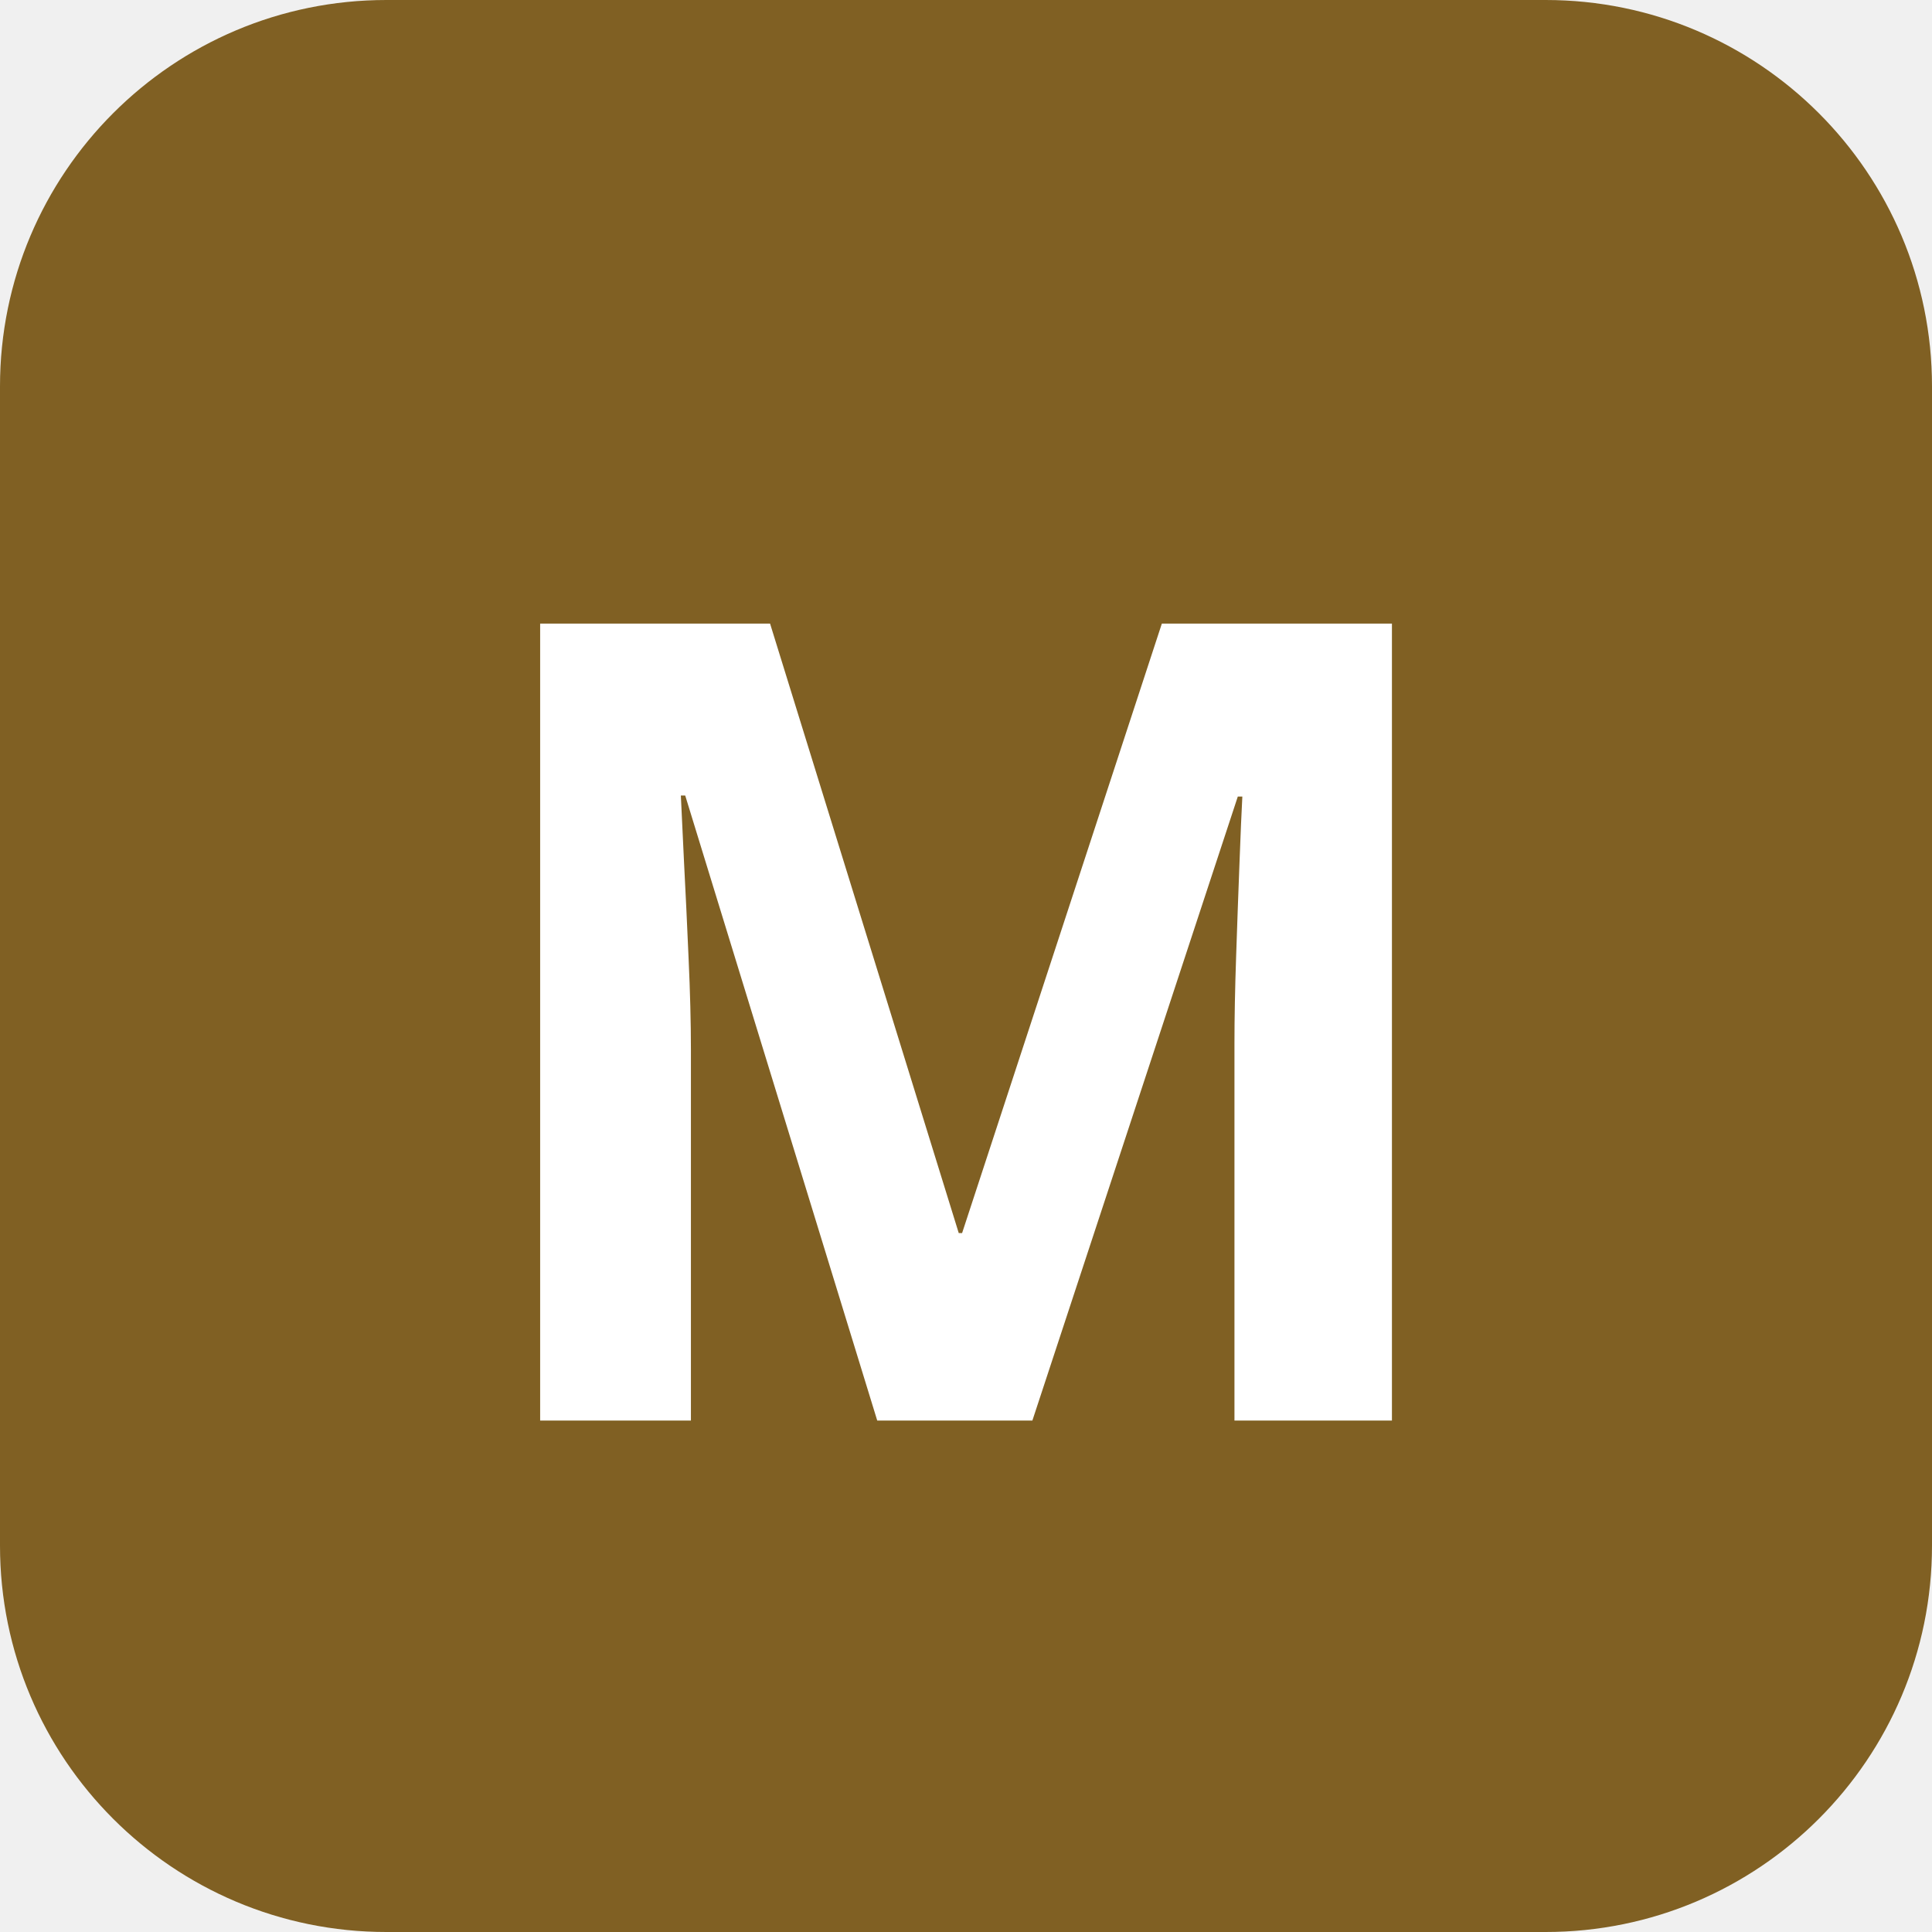
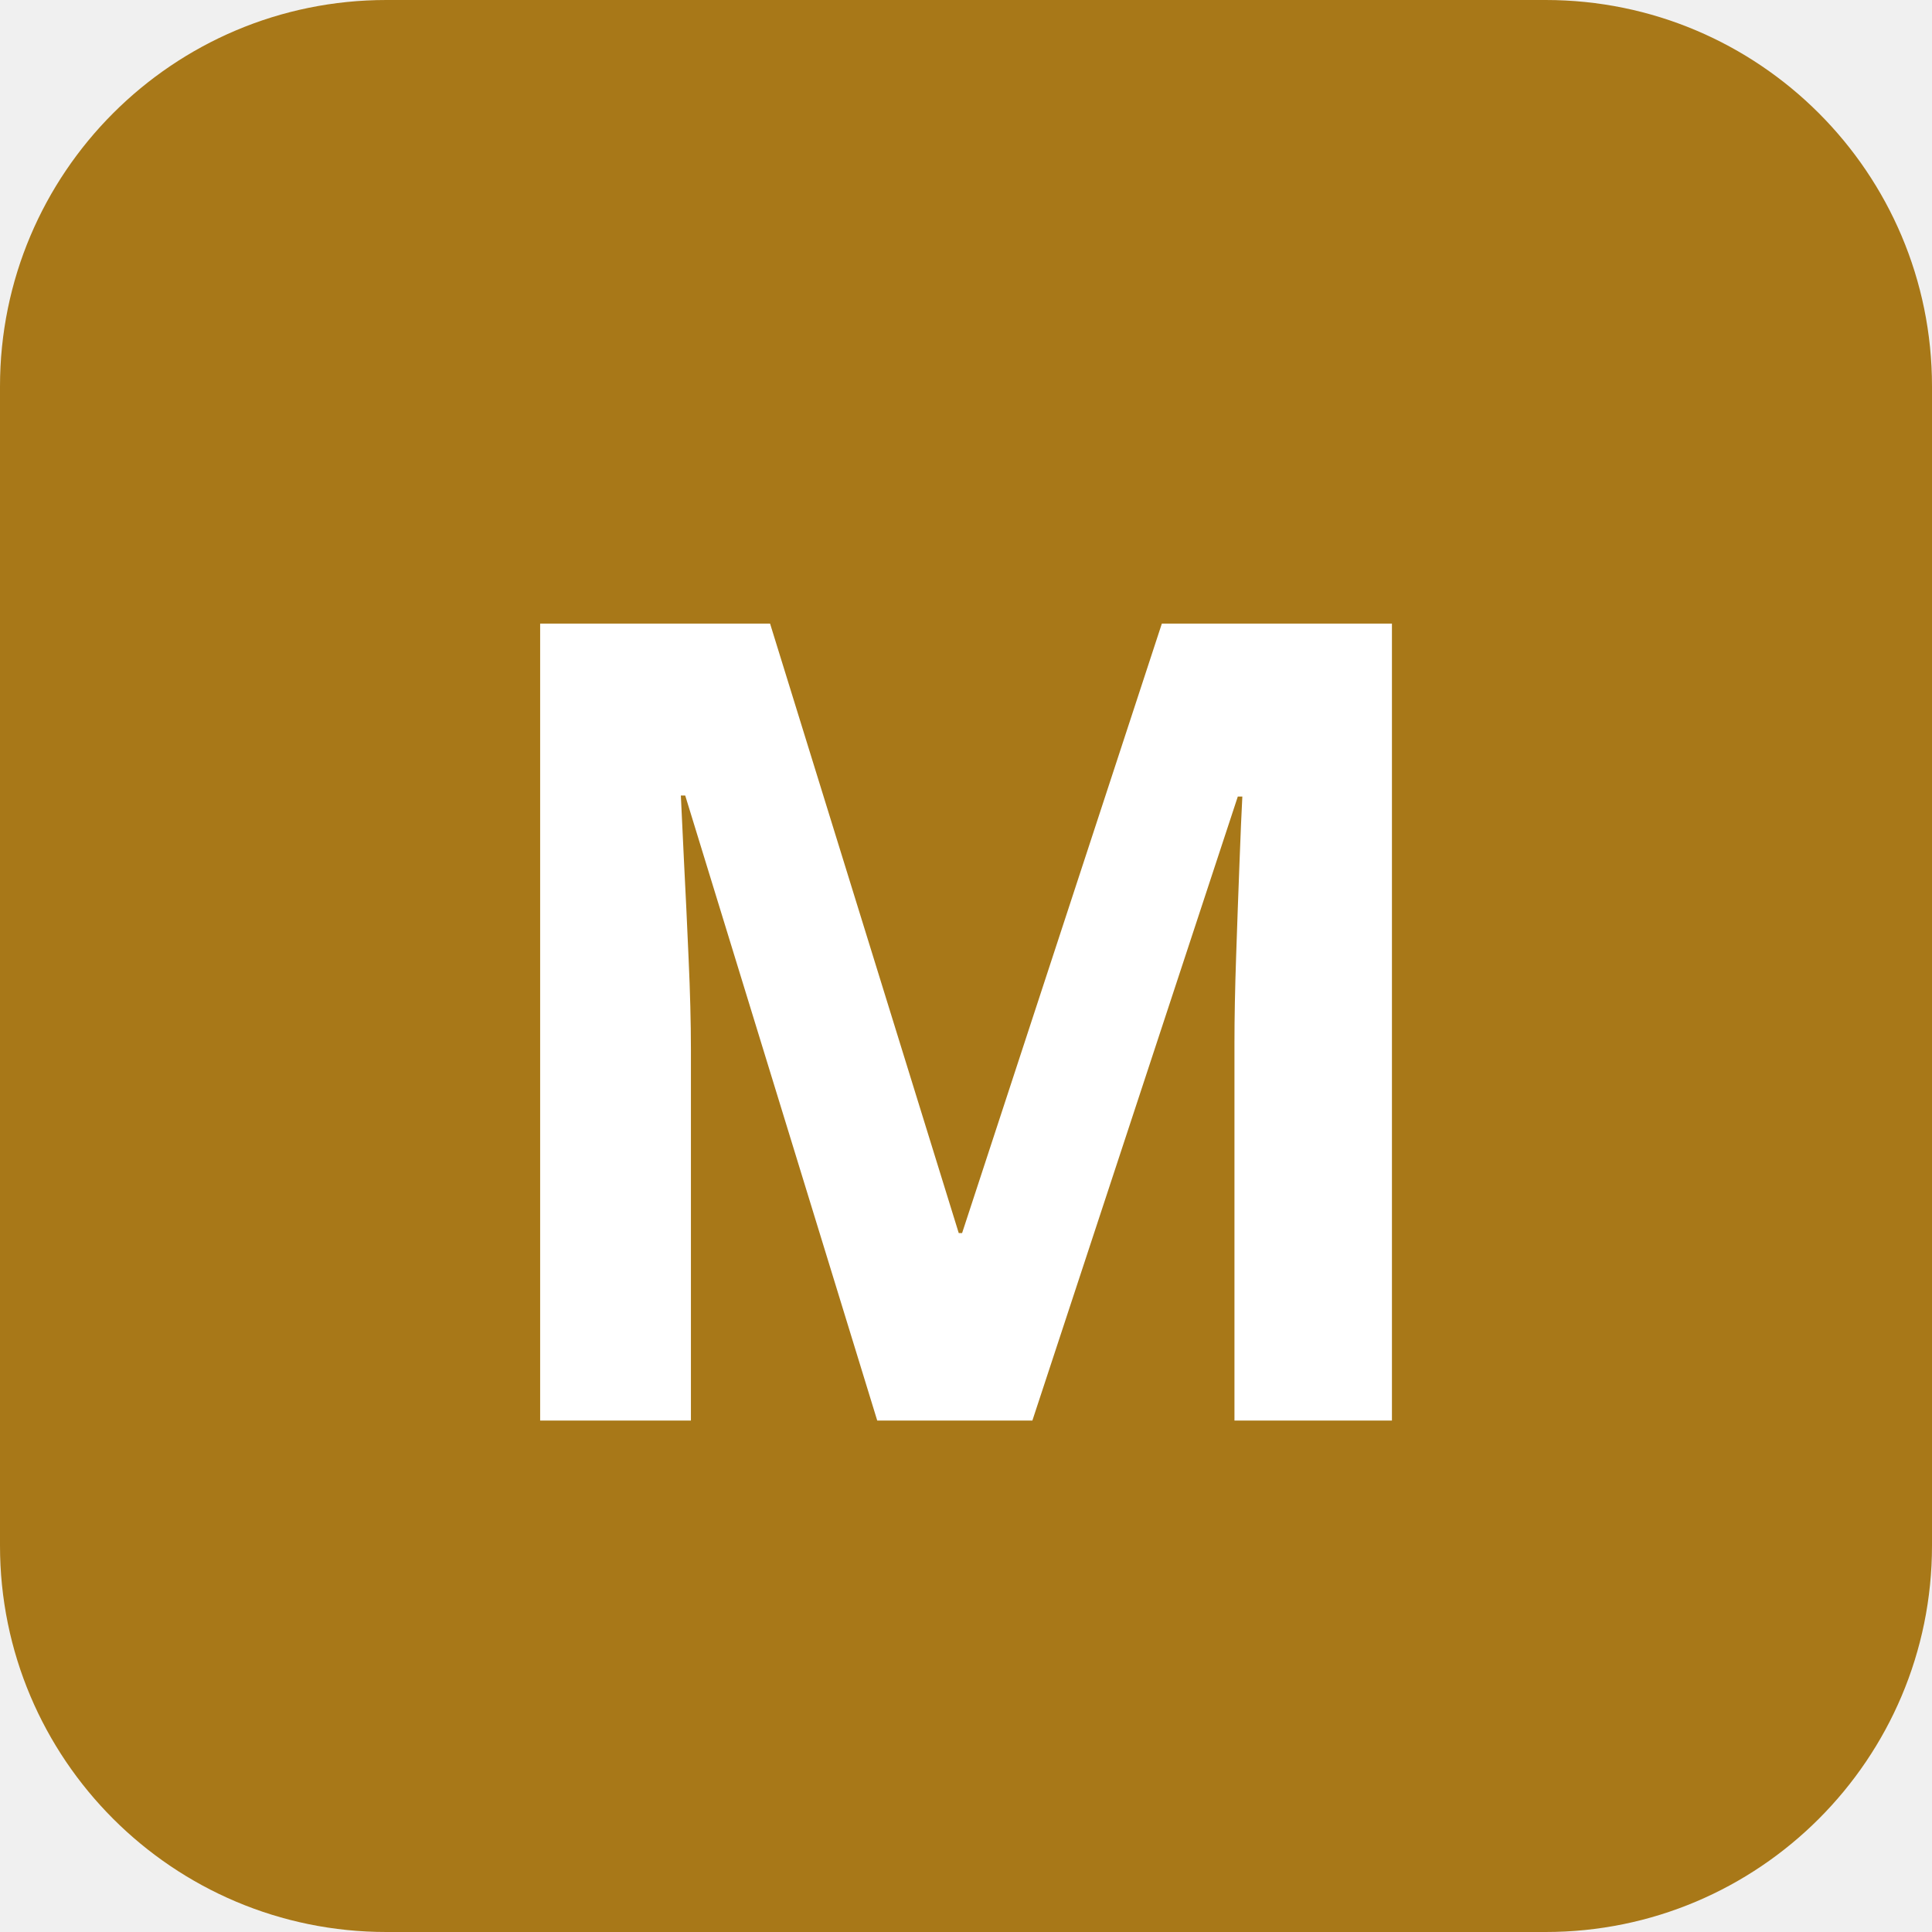
<svg xmlns="http://www.w3.org/2000/svg" width="180" height="180" viewBox="0 0 180 180" fill="none">
-   <rect width="180" height="180" rx="36" fill="#806023" />
+   <rect width="180" height="180" rx="36" fill="#a87818" />
  <text x="90" y="92" fill="#ffffff" font-family="ui-sans-serif, system-ui, sans-serif" font-size="104" font-weight="700" text-anchor="middle" dominant-baseline="central">M</text>
</svg>
